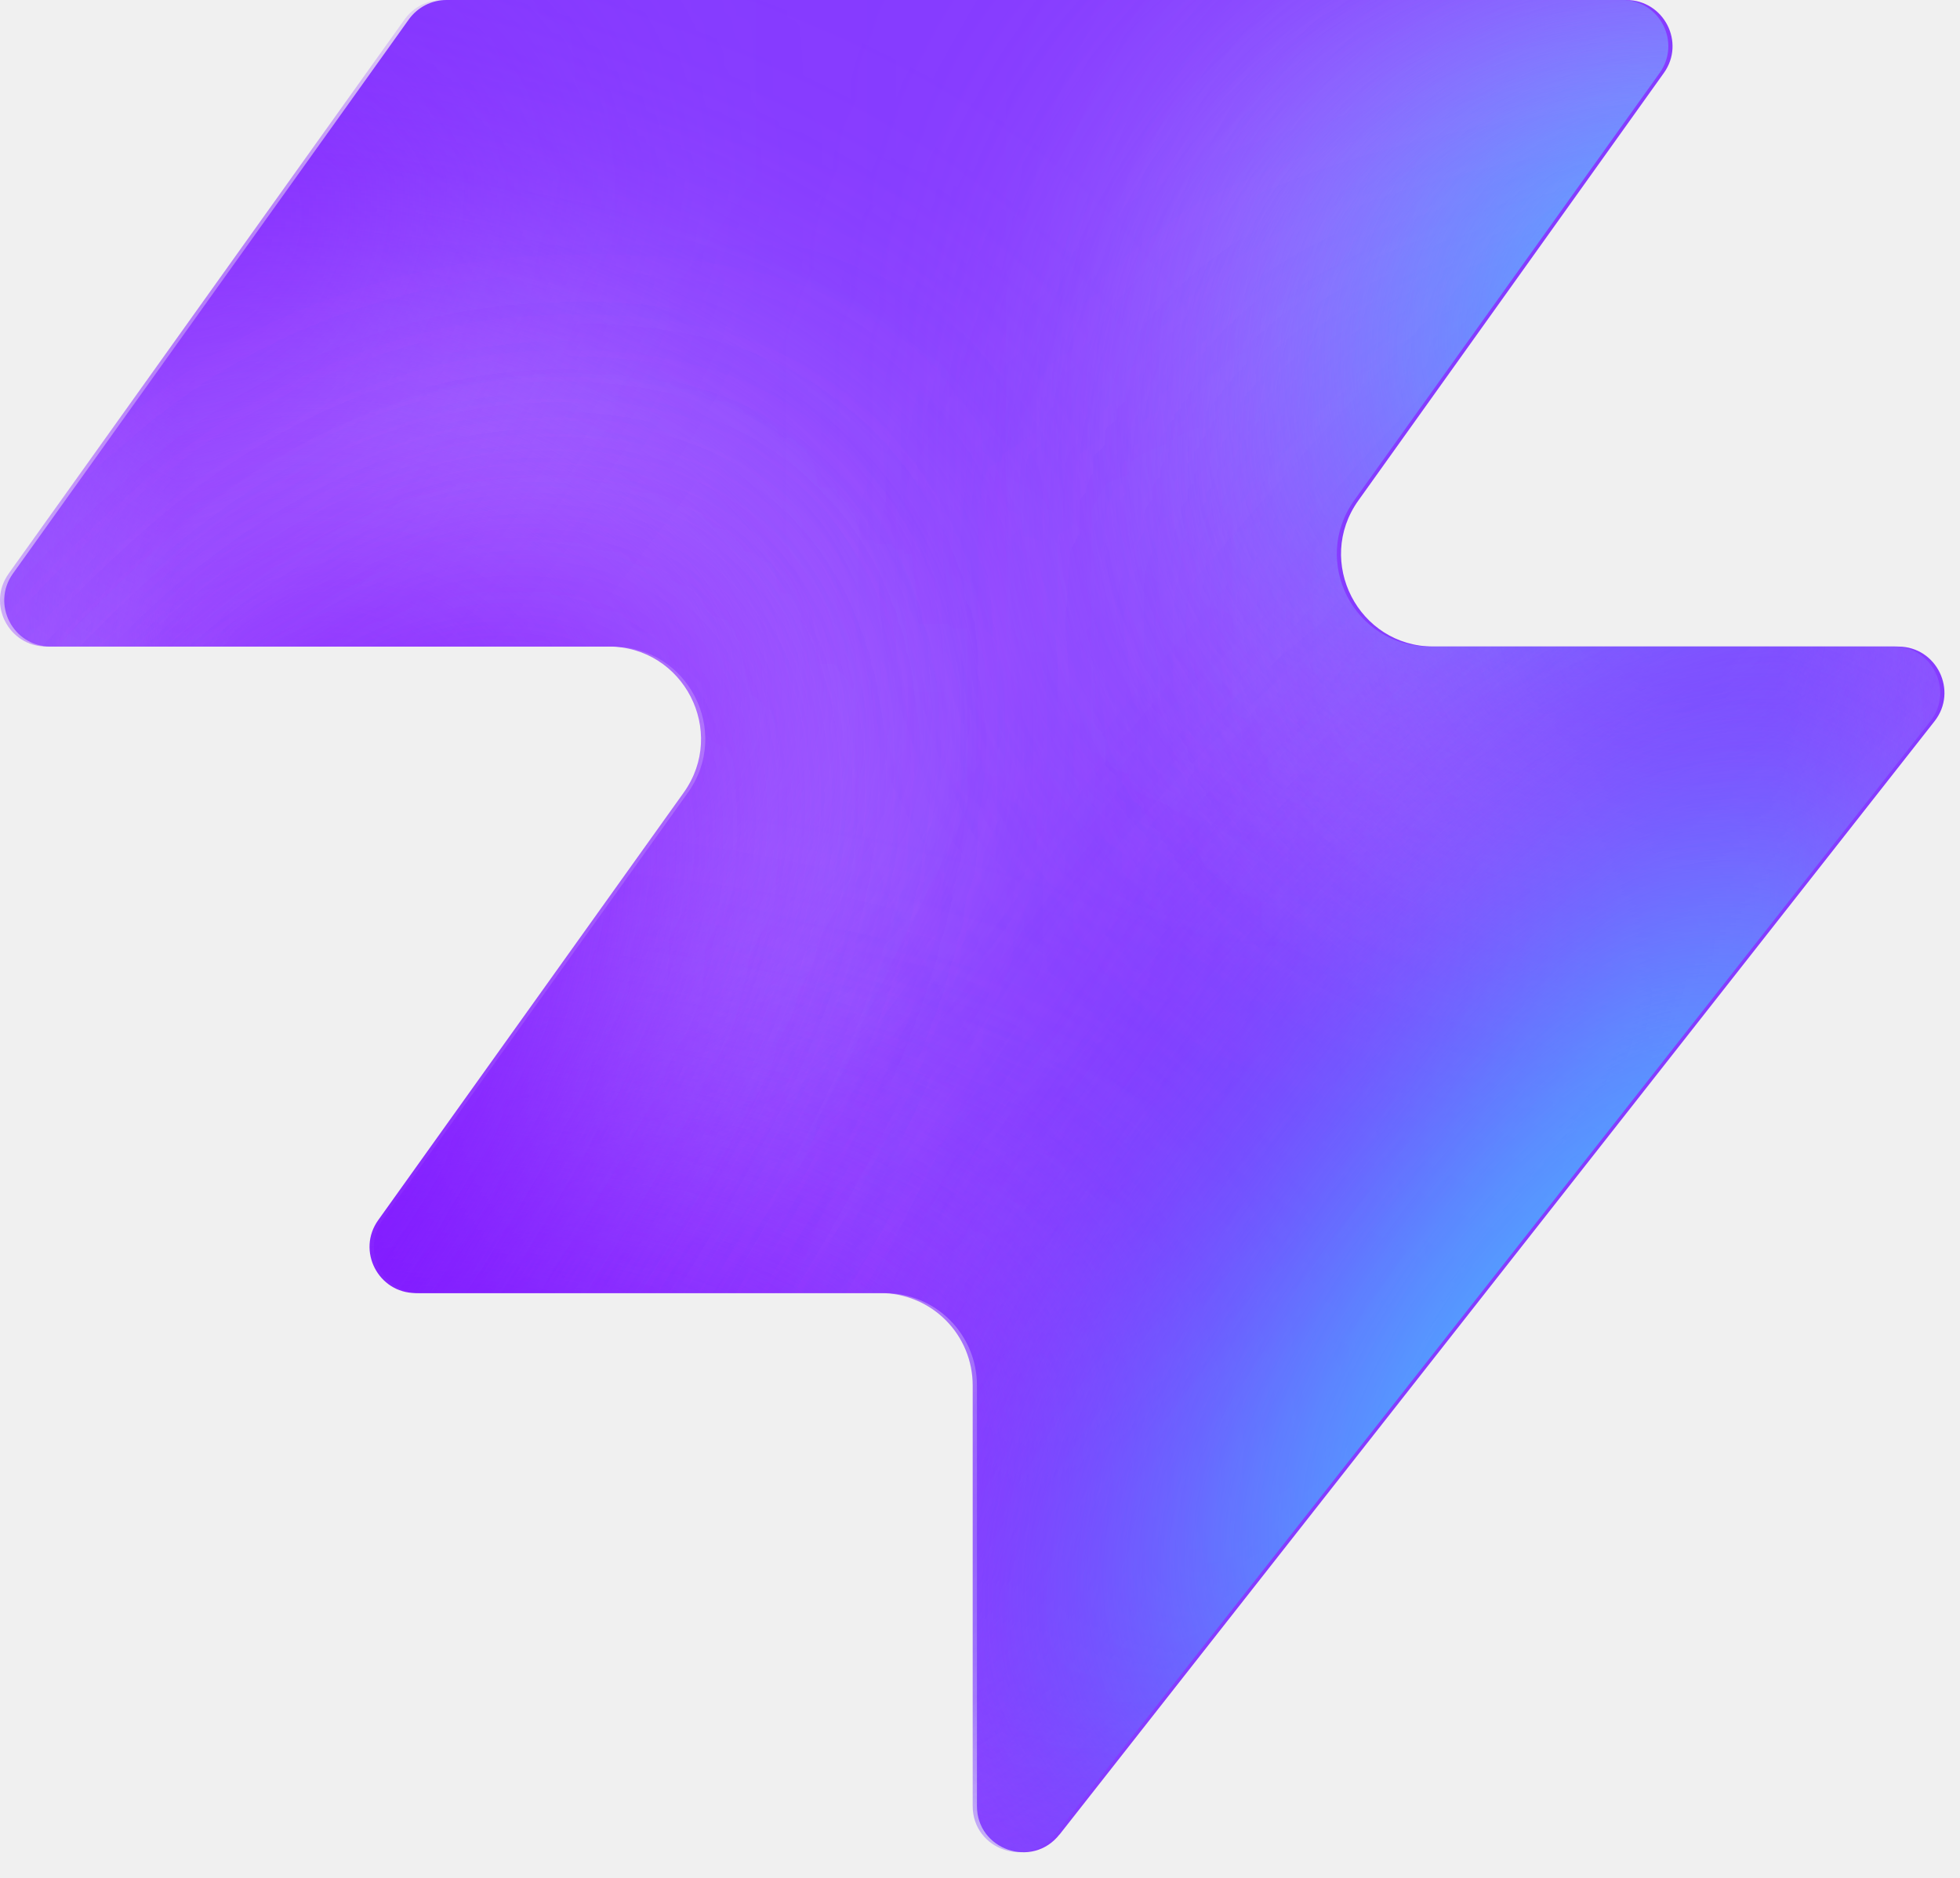
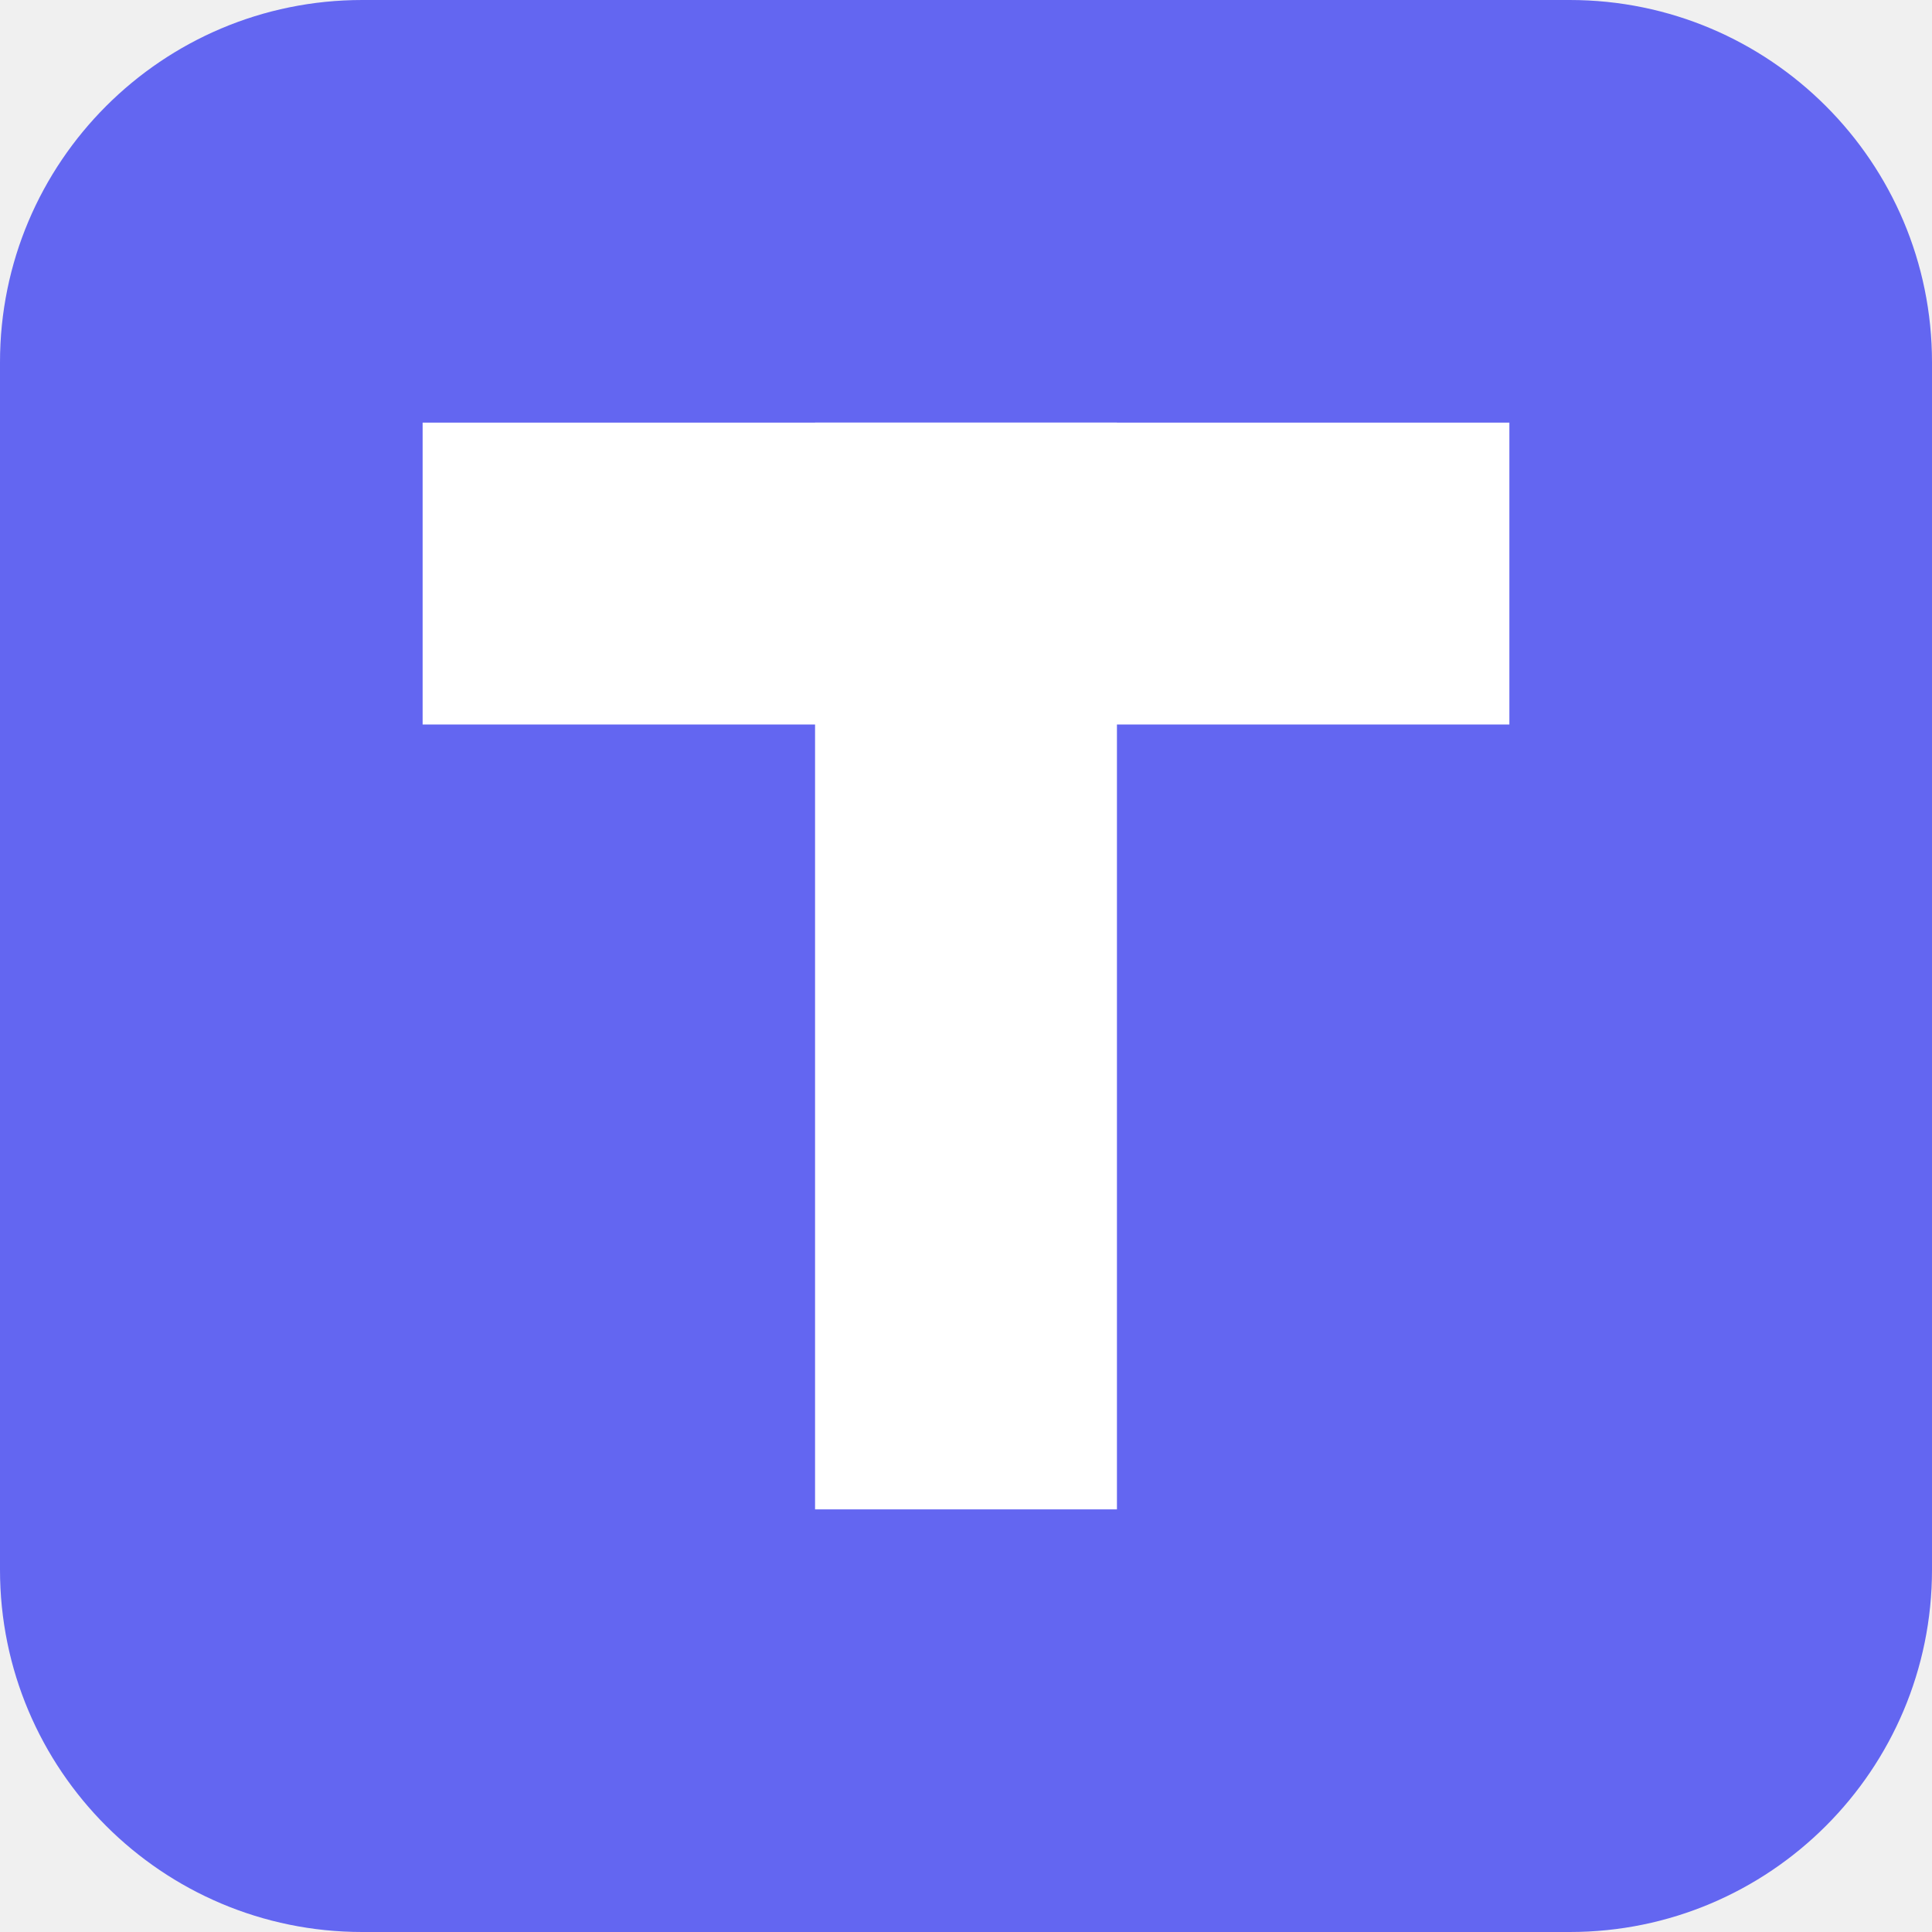
- <svg xmlns="http://www.w3.org/2000/svg" width="48" height="46" fill="none" viewBox="0 0 48 46">
-   <path fill="#863bff" d="M25.946 44.938c-.664.845-2.021.375-2.021-.698V33.937a2.26 2.26 0 0 0-2.262-2.262H10.287c-.92 0-1.456-1.04-.92-1.788l7.48-10.471c1.07-1.497 0-3.578-1.842-3.578H1.237c-.92 0-1.456-1.04-.92-1.788L10.013.474c.214-.297.556-.474.92-.474h28.894c.92 0 1.456 1.04.92 1.788l-7.48 10.471c-1.07 1.498 0 3.579 1.842 3.579h11.377c.943 0 1.473 1.088.89 1.83L25.947 44.94z" style="fill:#863bff;fill:color(display-p3 .525 .23 1);fill-opacity:1" />
-   <mask id="a" width="48" height="46" x="0" y="0" maskUnits="userSpaceOnUse" style="mask-type:alpha">
-     <path fill="#000" d="M25.842 44.938c-.664.844-2.021.375-2.021-.698V33.937a2.26 2.26 0 0 0-2.262-2.262H10.183c-.92 0-1.456-1.04-.92-1.788l7.48-10.471c1.07-1.498 0-3.579-1.842-3.579H1.133c-.92 0-1.456-1.04-.92-1.787L9.91.473c.214-.297.556-.474.92-.474h28.894c.92 0 1.456 1.04.92 1.788l-7.48 10.471c-1.07 1.498 0 3.578 1.842 3.578h11.377c.943 0 1.473 1.088.89 1.832L25.843 44.94z" style="fill:#000;fill-opacity:1" />
-   </mask>
-   <g mask="url(#a)">
-     <g filter="url(#b)">
-       <ellipse cx="5.508" cy="14.704" fill="#ede6ff" rx="5.508" ry="14.704" style="fill:#ede6ff;fill:color(display-p3 .927 .903 1);fill-opacity:1" transform="matrix(.00324 1 1 -.00324 -4.47 31.516)" />
-     </g>
-     <g filter="url(#c)">
-       <ellipse cx="10.399" cy="29.851" fill="#ede6ff" rx="10.399" ry="29.851" style="fill:#ede6ff;fill:color(display-p3 .927 .903 1);fill-opacity:1" transform="matrix(.00324 1 1 -.00324 -39.328 7.883)" />
-     </g>
-     <g filter="url(#d)">
-       <ellipse cx="5.508" cy="30.487" fill="#7e14ff" rx="5.508" ry="30.487" style="fill:#7e14ff;fill:color(display-p3 .492 .077 1);fill-opacity:1" transform="rotate(89.814 -25.913 -14.639)scale(1 -1)" />
-     </g>
-     <g filter="url(#e)">
-       <ellipse cx="5.508" cy="30.599" fill="#7e14ff" rx="5.508" ry="30.599" style="fill:#7e14ff;fill:color(display-p3 .492 .077 1);fill-opacity:1" transform="rotate(89.814 -32.644 -3.334)scale(1 -1)" />
-     </g>
-     <g filter="url(#f)">
-       <ellipse cx="5.508" cy="30.599" fill="#7e14ff" rx="5.508" ry="30.599" style="fill:#7e14ff;fill:color(display-p3 .492 .077 1);fill-opacity:1" transform="matrix(.00324 1 1 -.00324 -34.34 30.47)" />
-     </g>
-     <g filter="url(#g)">
-       <ellipse cx="14.072" cy="22.078" fill="#ede6ff" rx="14.072" ry="22.078" style="fill:#ede6ff;fill:color(display-p3 .927 .903 1);fill-opacity:1" transform="rotate(93.35 24.506 48.493)scale(-1 1)" />
-     </g>
-     <g filter="url(#h)">
-       <ellipse cx="3.47" cy="21.501" fill="#7e14ff" rx="3.47" ry="21.501" style="fill:#7e14ff;fill:color(display-p3 .492 .077 1);fill-opacity:1" transform="rotate(89.009 28.708 47.59)scale(-1 1)" />
-     </g>
-     <g filter="url(#i)">
-       <ellipse cx="3.47" cy="21.501" fill="#7e14ff" rx="3.47" ry="21.501" style="fill:#7e14ff;fill:color(display-p3 .492 .077 1);fill-opacity:1" transform="rotate(89.009 28.708 47.59)scale(-1 1)" />
-     </g>
-     <g filter="url(#j)">
-       <ellipse cx=".387" cy="8.972" fill="#7e14ff" rx="4.407" ry="29.108" style="fill:#7e14ff;fill:color(display-p3 .492 .077 1);fill-opacity:1" transform="rotate(39.51 .387 8.972)" />
-     </g>
-     <g filter="url(#k)">
-       <ellipse cx="47.523" cy="-6.092" fill="#7e14ff" rx="4.407" ry="29.108" style="fill:#7e14ff;fill:color(display-p3 .492 .077 1);fill-opacity:1" transform="rotate(37.892 47.523 -6.092)" />
-     </g>
-     <g filter="url(#l)">
-       <ellipse cx="41.412" cy="6.333" fill="#47bfff" rx="5.971" ry="9.665" style="fill:#47bfff;fill:color(display-p3 .28 .748 1);fill-opacity:1" transform="rotate(37.892 41.412 6.333)" />
-     </g>
-     <g filter="url(#m)">
-       <ellipse cx="-1.879" cy="38.332" fill="#7e14ff" rx="4.407" ry="29.108" style="fill:#7e14ff;fill:color(display-p3 .492 .077 1);fill-opacity:1" transform="rotate(37.892 -1.88 38.332)" />
-     </g>
-     <g filter="url(#n)">
-       <ellipse cx="-1.879" cy="38.332" fill="#7e14ff" rx="4.407" ry="29.108" style="fill:#7e14ff;fill:color(display-p3 .492 .077 1);fill-opacity:1" transform="rotate(37.892 -1.88 38.332)" />
-     </g>
-     <g filter="url(#o)">
-       <ellipse cx="35.651" cy="29.907" fill="#7e14ff" rx="4.407" ry="29.108" style="fill:#7e14ff;fill:color(display-p3 .492 .077 1);fill-opacity:1" transform="rotate(37.892 35.651 29.907)" />
-     </g>
-     <g filter="url(#p)">
-       <ellipse cx="38.418" cy="32.4" fill="#47bfff" rx="5.971" ry="15.297" style="fill:#47bfff;fill:color(display-p3 .28 .748 1);fill-opacity:1" transform="rotate(37.892 38.418 32.4)" />
-     </g>
-   </g>
-   <defs>
-     <filter id="b" width="60.045" height="41.654" x="-19.77" y="16.149" color-interpolation-filters="sRGB" filterUnits="userSpaceOnUse">
-       <feFlood flood-opacity="0" result="BackgroundImageFix" />
-       <feBlend in="SourceGraphic" in2="BackgroundImageFix" result="shape" />
-       <feGaussianBlur result="effect1_foregroundBlur_2002_17158" stdDeviation="7.659" />
-     </filter>
-     <filter id="c" width="90.34" height="51.437" x="-54.613" y="-7.533" color-interpolation-filters="sRGB" filterUnits="userSpaceOnUse">
-       <feFlood flood-opacity="0" result="BackgroundImageFix" />
-       <feBlend in="SourceGraphic" in2="BackgroundImageFix" result="shape" />
-       <feGaussianBlur result="effect1_foregroundBlur_2002_17158" stdDeviation="7.659" />
-     </filter>
-     <filter id="d" width="79.355" height="29.4" x="-49.64" y="2.03" color-interpolation-filters="sRGB" filterUnits="userSpaceOnUse">
-       <feFlood flood-opacity="0" result="BackgroundImageFix" />
-       <feBlend in="SourceGraphic" in2="BackgroundImageFix" result="shape" />
-       <feGaussianBlur result="effect1_foregroundBlur_2002_17158" stdDeviation="4.596" />
-     </filter>
-     <filter id="e" width="79.579" height="29.4" x="-45.045" y="20.029" color-interpolation-filters="sRGB" filterUnits="userSpaceOnUse">
-       <feFlood flood-opacity="0" result="BackgroundImageFix" />
-       <feBlend in="SourceGraphic" in2="BackgroundImageFix" result="shape" />
-       <feGaussianBlur result="effect1_foregroundBlur_2002_17158" stdDeviation="4.596" />
-     </filter>
-     <filter id="f" width="79.579" height="29.4" x="-43.513" y="21.178" color-interpolation-filters="sRGB" filterUnits="userSpaceOnUse">
-       <feFlood flood-opacity="0" result="BackgroundImageFix" />
-       <feBlend in="SourceGraphic" in2="BackgroundImageFix" result="shape" />
-       <feGaussianBlur result="effect1_foregroundBlur_2002_17158" stdDeviation="4.596" />
-     </filter>
-     <filter id="g" width="74.749" height="58.852" x="15.756" y="-17.901" color-interpolation-filters="sRGB" filterUnits="userSpaceOnUse">
-       <feFlood flood-opacity="0" result="BackgroundImageFix" />
-       <feBlend in="SourceGraphic" in2="BackgroundImageFix" result="shape" />
-       <feGaussianBlur result="effect1_foregroundBlur_2002_17158" stdDeviation="7.659" />
-     </filter>
-     <filter id="h" width="61.377" height="25.362" x="23.548" y="2.284" color-interpolation-filters="sRGB" filterUnits="userSpaceOnUse">
-       <feFlood flood-opacity="0" result="BackgroundImageFix" />
-       <feBlend in="SourceGraphic" in2="BackgroundImageFix" result="shape" />
-       <feGaussianBlur result="effect1_foregroundBlur_2002_17158" stdDeviation="4.596" />
-     </filter>
-     <filter id="i" width="61.377" height="25.362" x="23.548" y="2.284" color-interpolation-filters="sRGB" filterUnits="userSpaceOnUse">
-       <feFlood flood-opacity="0" result="BackgroundImageFix" />
-       <feBlend in="SourceGraphic" in2="BackgroundImageFix" result="shape" />
-       <feGaussianBlur result="effect1_foregroundBlur_2002_17158" stdDeviation="4.596" />
-     </filter>
-     <filter id="j" width="56.045" height="63.649" x="-27.636" y="-22.853" color-interpolation-filters="sRGB" filterUnits="userSpaceOnUse">
-       <feFlood flood-opacity="0" result="BackgroundImageFix" />
-       <feBlend in="SourceGraphic" in2="BackgroundImageFix" result="shape" />
-       <feGaussianBlur result="effect1_foregroundBlur_2002_17158" stdDeviation="4.596" />
-     </filter>
-     <filter id="k" width="54.814" height="64.646" x="20.116" y="-38.415" color-interpolation-filters="sRGB" filterUnits="userSpaceOnUse">
-       <feFlood flood-opacity="0" result="BackgroundImageFix" />
-       <feBlend in="SourceGraphic" in2="BackgroundImageFix" result="shape" />
-       <feGaussianBlur result="effect1_foregroundBlur_2002_17158" stdDeviation="4.596" />
-     </filter>
-     <filter id="l" width="33.541" height="35.313" x="24.641" y="-11.323" color-interpolation-filters="sRGB" filterUnits="userSpaceOnUse">
-       <feFlood flood-opacity="0" result="BackgroundImageFix" />
-       <feBlend in="SourceGraphic" in2="BackgroundImageFix" result="shape" />
-       <feGaussianBlur result="effect1_foregroundBlur_2002_17158" stdDeviation="4.596" />
-     </filter>
-     <filter id="m" width="54.814" height="64.646" x="-29.286" y="6.009" color-interpolation-filters="sRGB" filterUnits="userSpaceOnUse">
-       <feFlood flood-opacity="0" result="BackgroundImageFix" />
-       <feBlend in="SourceGraphic" in2="BackgroundImageFix" result="shape" />
-       <feGaussianBlur result="effect1_foregroundBlur_2002_17158" stdDeviation="4.596" />
-     </filter>
-     <filter id="n" width="54.814" height="64.646" x="-29.286" y="6.009" color-interpolation-filters="sRGB" filterUnits="userSpaceOnUse">
-       <feFlood flood-opacity="0" result="BackgroundImageFix" />
-       <feBlend in="SourceGraphic" in2="BackgroundImageFix" result="shape" />
-       <feGaussianBlur result="effect1_foregroundBlur_2002_17158" stdDeviation="4.596" />
-     </filter>
-     <filter id="o" width="54.814" height="64.646" x="8.244" y="-2.416" color-interpolation-filters="sRGB" filterUnits="userSpaceOnUse">
-       <feFlood flood-opacity="0" result="BackgroundImageFix" />
-       <feBlend in="SourceGraphic" in2="BackgroundImageFix" result="shape" />
-       <feGaussianBlur result="effect1_foregroundBlur_2002_17158" stdDeviation="4.596" />
-     </filter>
-     <filter id="p" width="39.409" height="43.623" x="18.713" y="10.588" color-interpolation-filters="sRGB" filterUnits="userSpaceOnUse">
-       <feFlood flood-opacity="0" result="BackgroundImageFix" />
-       <feBlend in="SourceGraphic" in2="BackgroundImageFix" result="shape" />
-       <feGaussianBlur result="effect1_foregroundBlur_2002_17158" stdDeviation="4.596" />
-     </filter>
-   </defs>
+ <svg xmlns="http://www.w3.org/2000/svg" viewBox="0 0 32 32">
+   <rect width="32" height="32" rx="6" fill="#6366f1" />
+   <rect x="7" y="7" width="18" height="5" fill="#ffffff" />
+   <rect x="13.5" y="7" width="5" height="18" fill="#ffffff" />
</svg>
